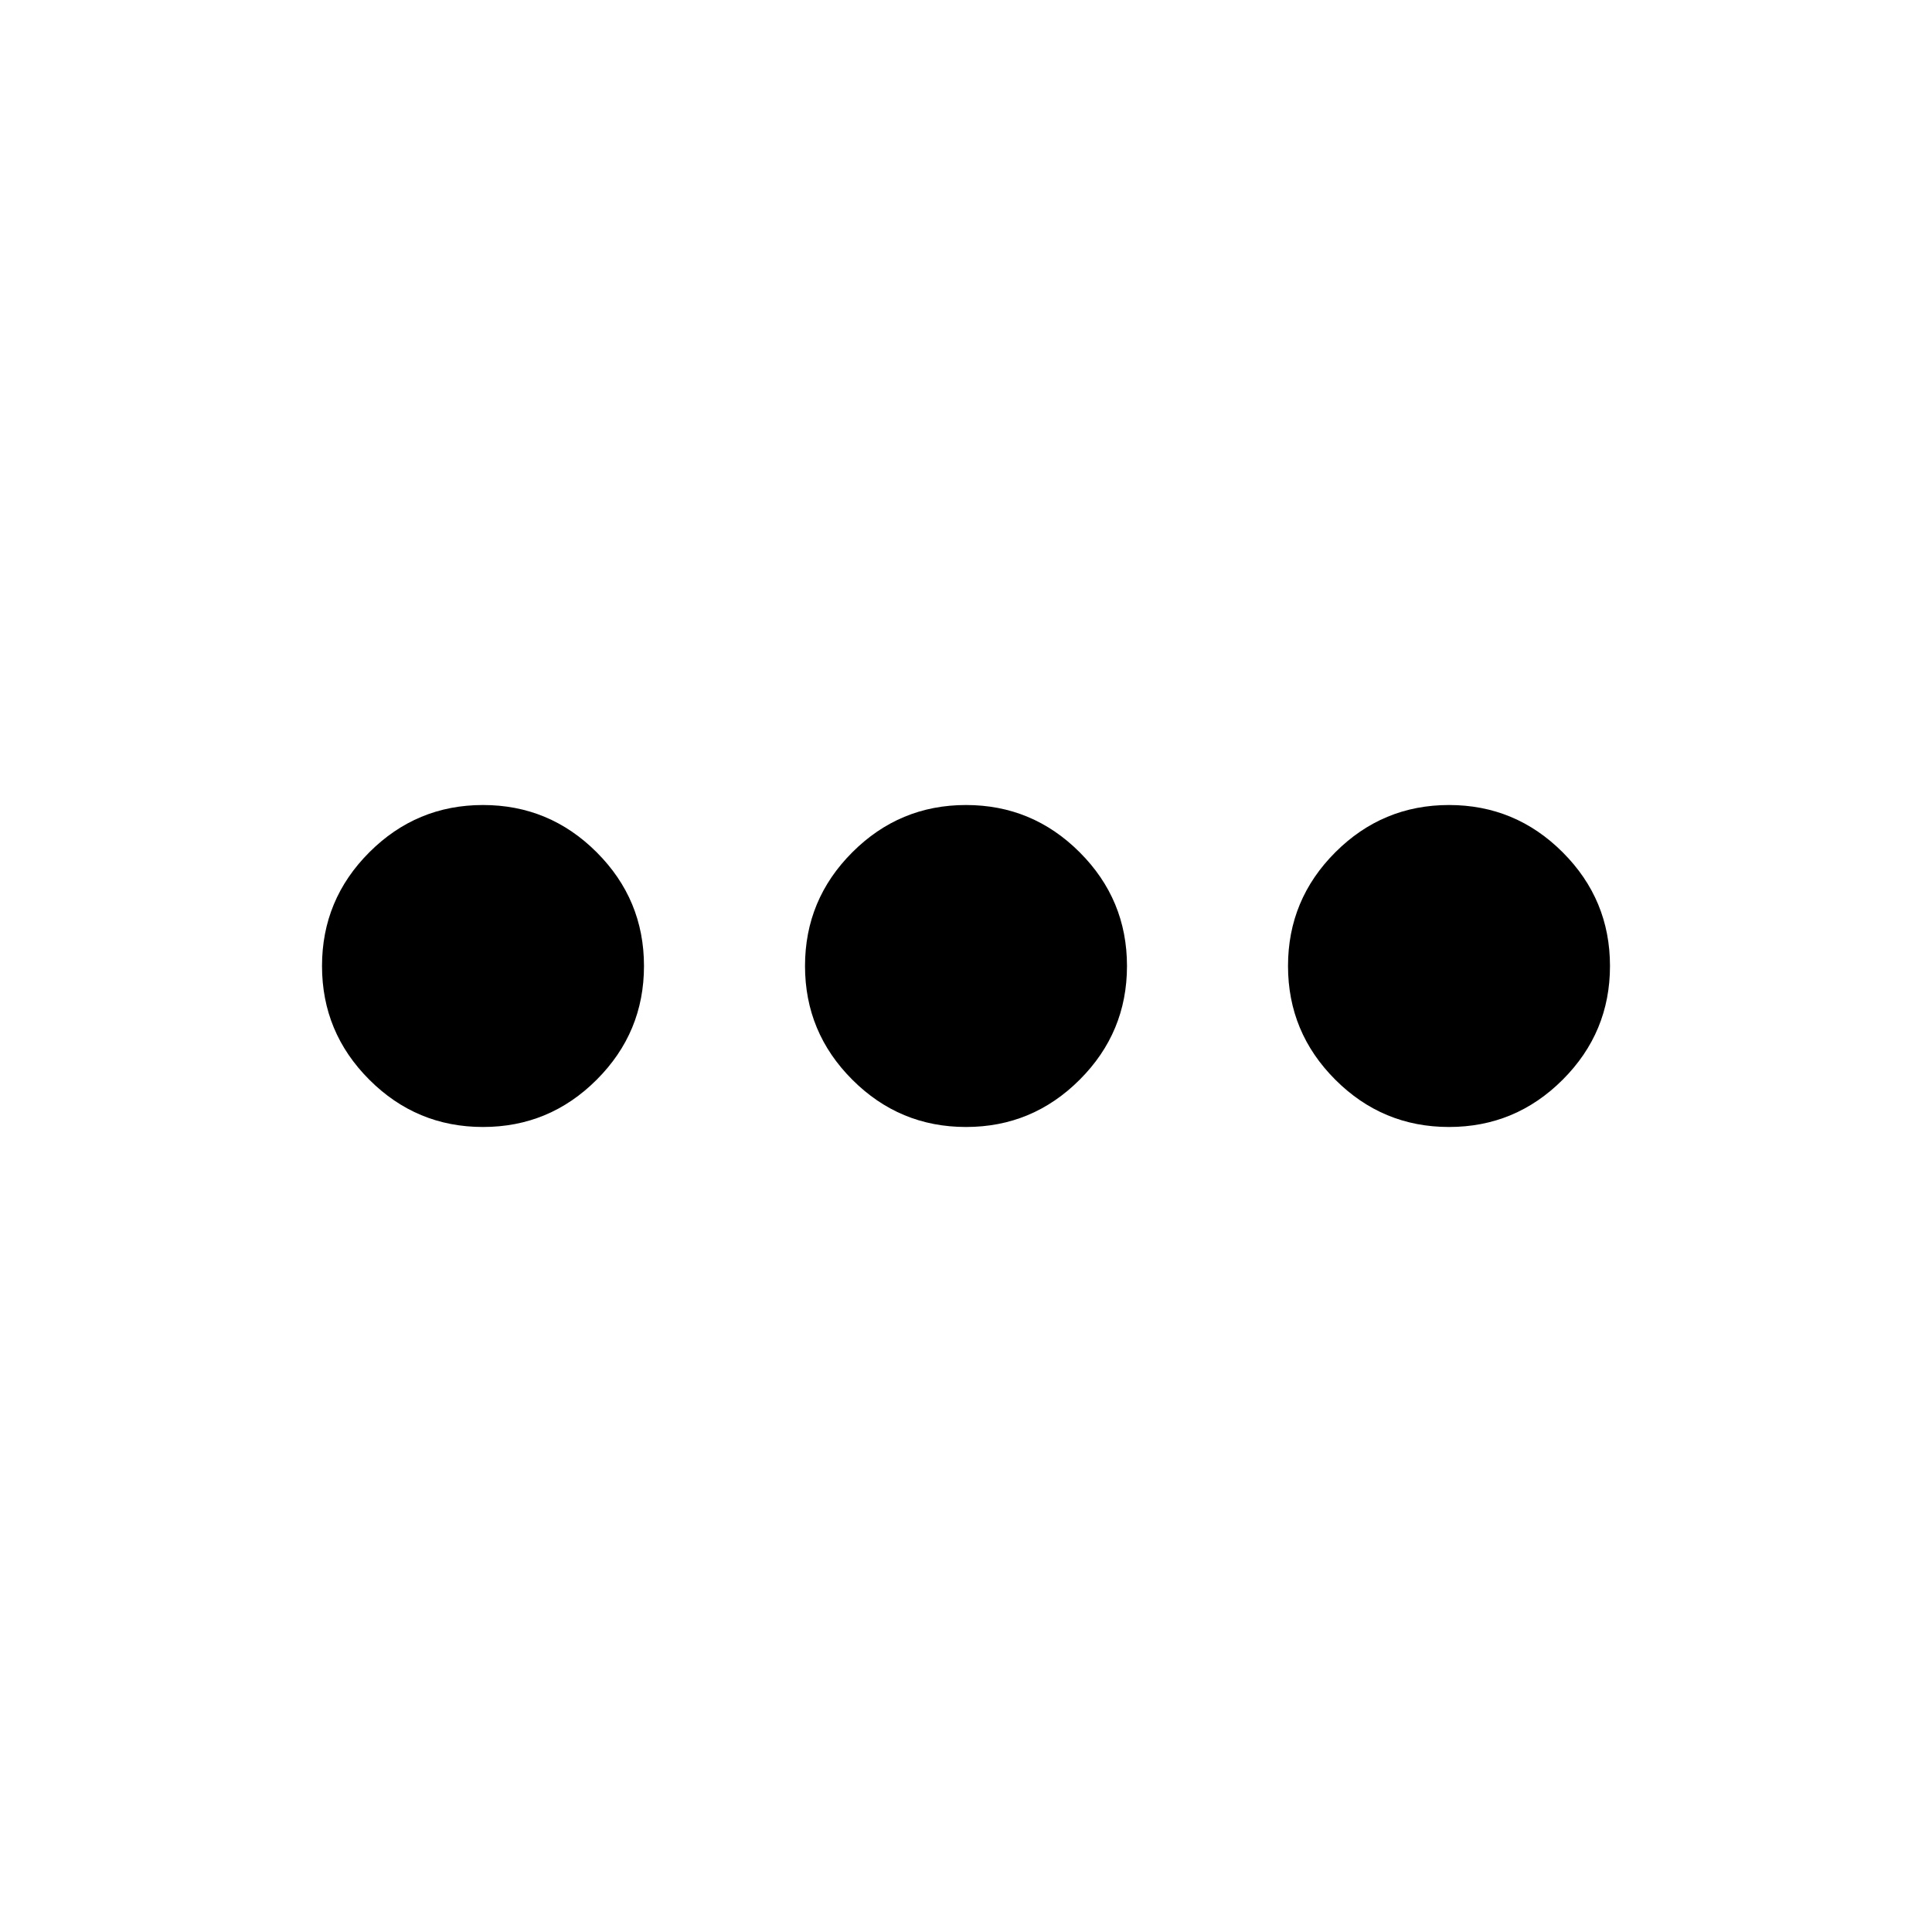
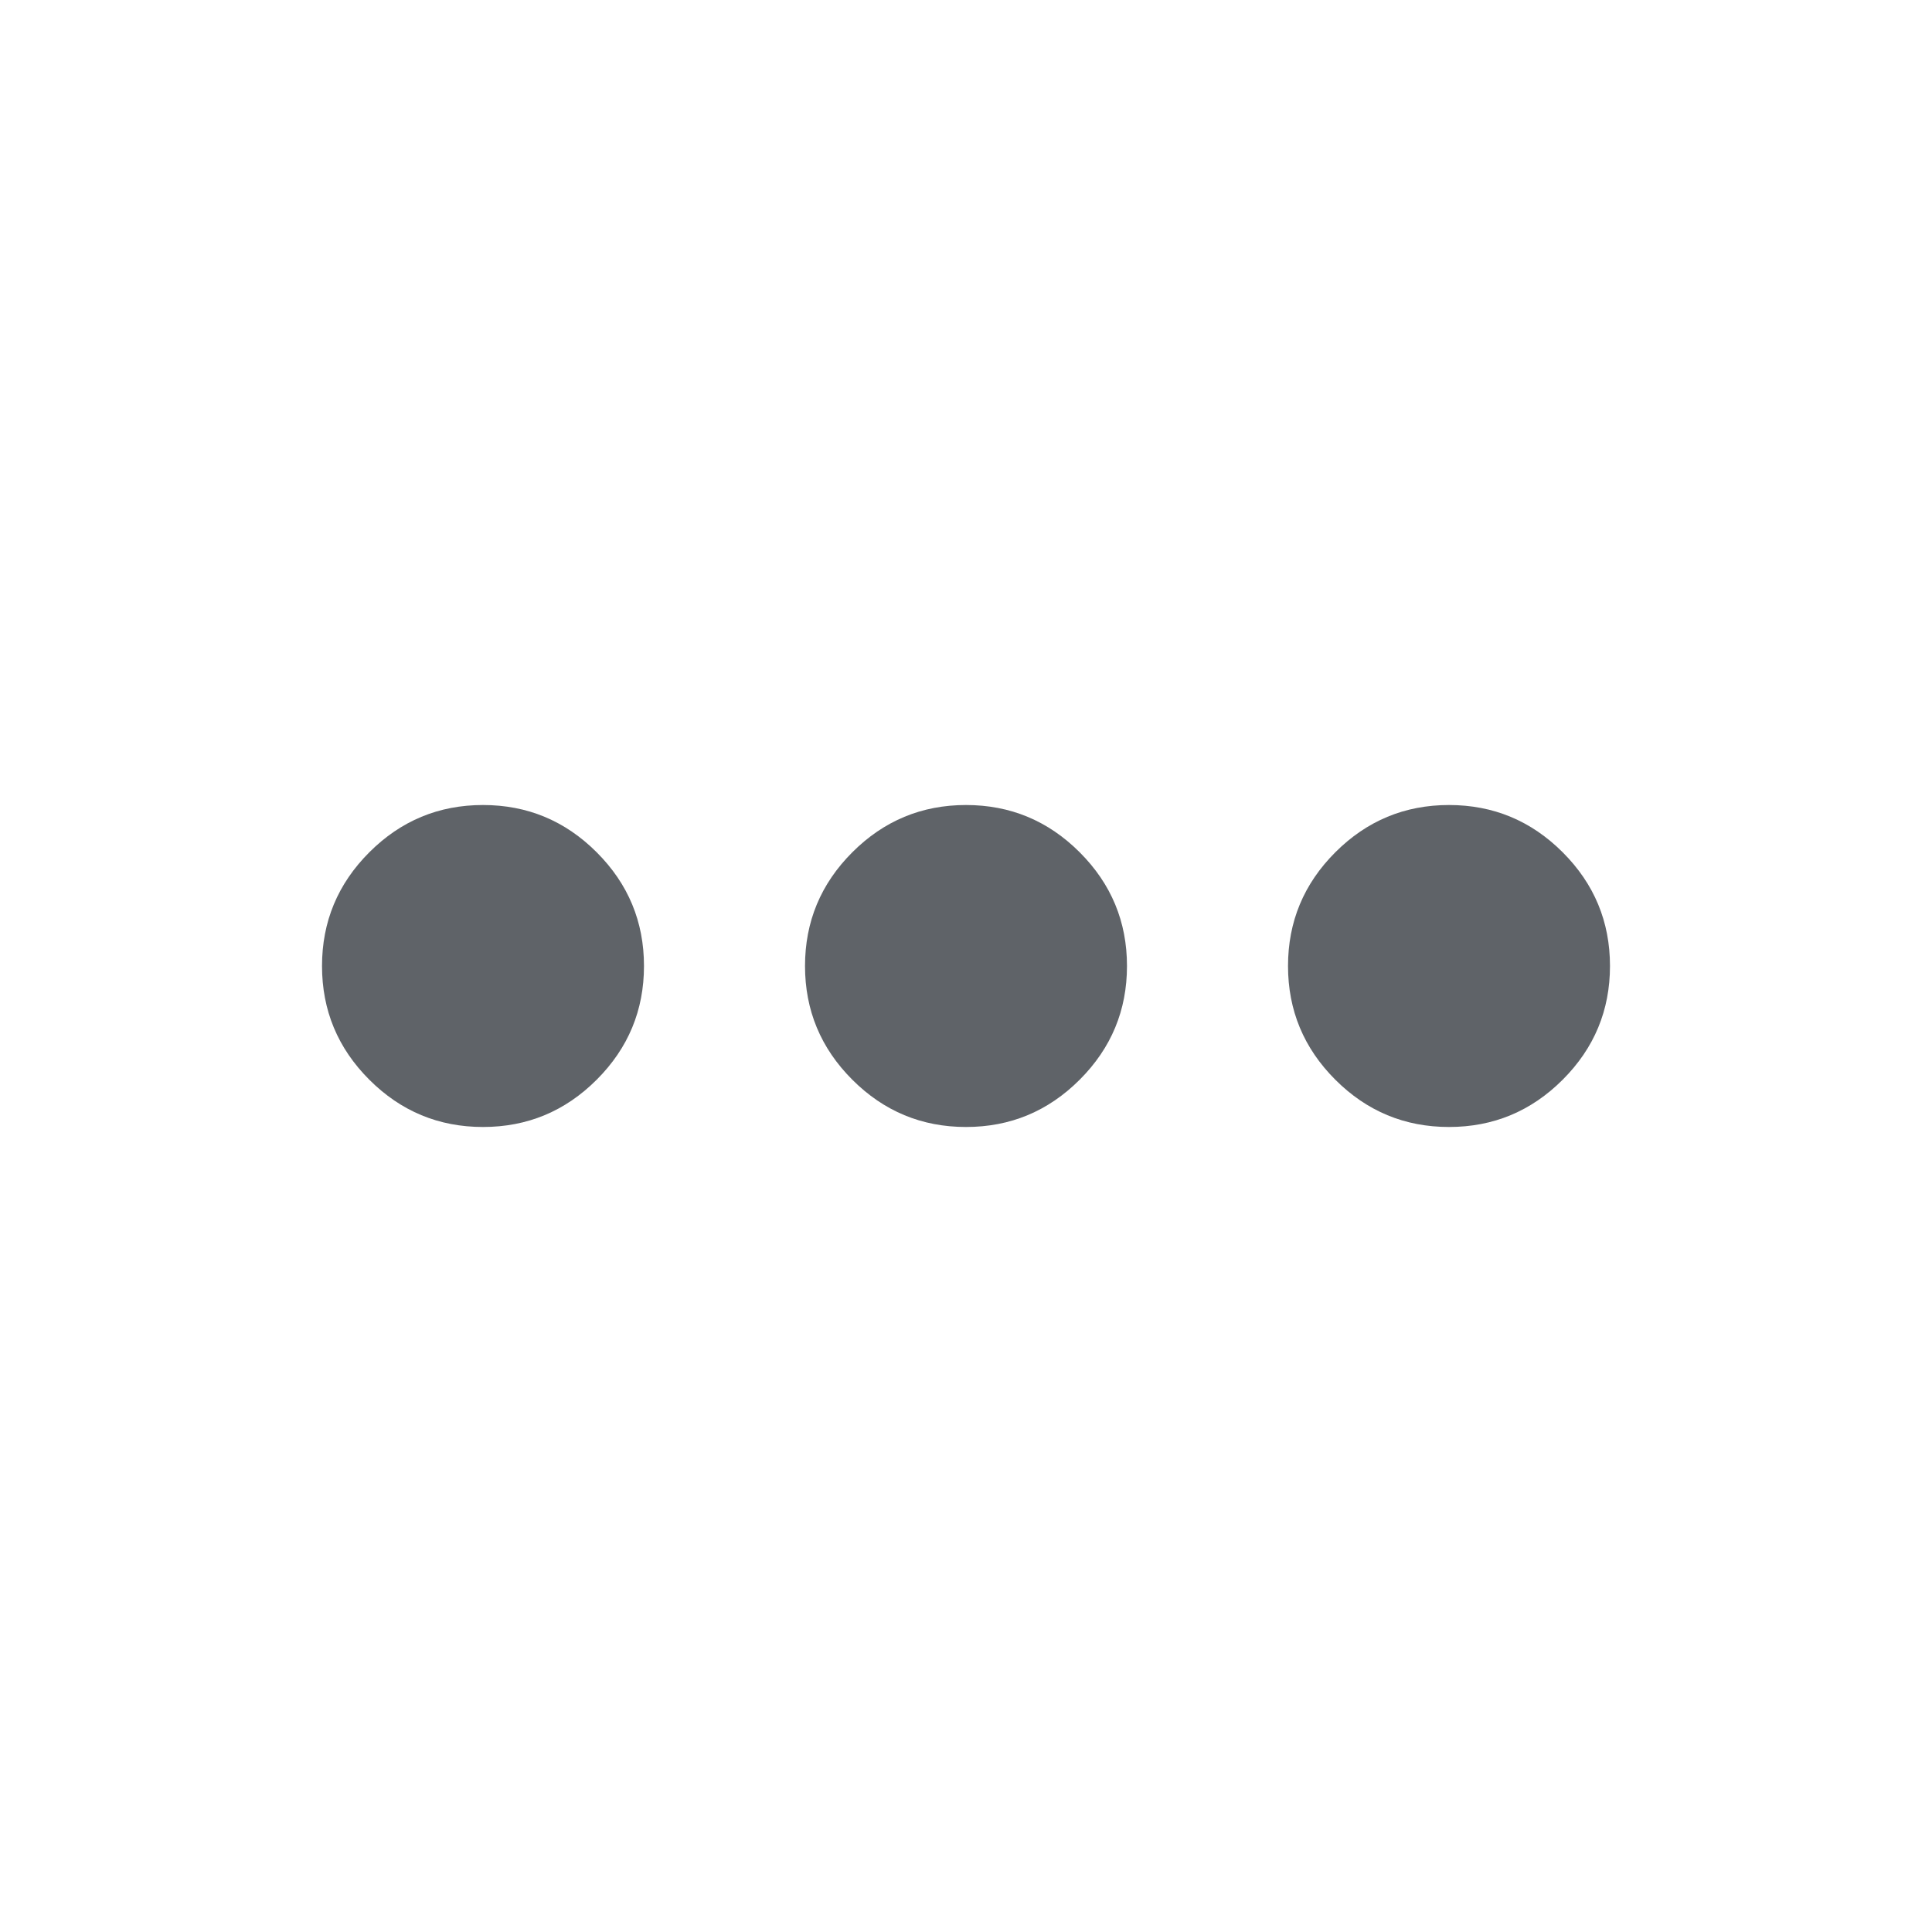
<svg xmlns="http://www.w3.org/2000/svg" width="40" height="40" viewBox="0 0 40 40" fill="none">
-   <mask id="mask0_29_125" style="mask-type:alpha" maskUnits="userSpaceOnUse" x="0" y="0" width="40" height="40">
-     <rect width="40" height="40" fill="#000" />
+   <mask id="mask0_48_4072" style="mask-type:alpha" maskUnits="userSpaceOnUse" x="0" y="0" width="40" height="40">
+     <rect width="40" height="40" fill="#D9D9D9" />
  </mask>
-   <g mask="url(#mask0_29_125)">
-     <path d="M10 23.333C9.083 23.333 8.299 23.007 7.646 22.354C6.993 21.701 6.667 20.917 6.667 20C6.667 19.083 6.993 18.299 7.646 17.646C8.299 16.993 9.083 16.667 10 16.667C10.917 16.667 11.701 16.993 12.354 17.646C13.007 18.299 13.333 19.083 13.333 20C13.333 20.917 13.007 21.701 12.354 22.354C11.701 23.007 10.917 23.333 10 23.333ZM20 23.333C19.083 23.333 18.299 23.007 17.646 22.354C16.993 21.701 16.667 20.917 16.667 20C16.667 19.083 16.993 18.299 17.646 17.646C18.299 16.993 19.083 16.667 20 16.667C20.917 16.667 21.701 16.993 22.354 17.646C23.007 18.299 23.333 19.083 23.333 20C23.333 20.917 23.007 21.701 22.354 22.354C21.701 23.007 20.917 23.333 20 23.333ZM30 23.333C29.083 23.333 28.299 23.007 27.646 22.354C26.993 21.701 26.667 20.917 26.667 20C26.667 19.083 26.993 18.299 27.646 17.646C28.299 16.993 29.083 16.667 30 16.667C30.917 16.667 31.701 16.993 32.354 17.646C33.007 18.299 33.333 19.083 33.333 20C33.333 20.917 33.007 21.701 32.354 22.354C31.701 23.007 30.917 23.333 30 23.333Z" fill="#000" />
+   <g mask="url(#mask0_48_4072)">
+     <path d="M10 23.333C9.083 23.333 8.299 23.007 7.646 22.354C6.993 21.701 6.667 20.917 6.667 20C6.667 19.083 6.993 18.299 7.646 17.646C8.299 16.993 9.083 16.667 10 16.667C10.917 16.667 11.701 16.993 12.354 17.646C13.007 18.299 13.333 19.083 13.333 20C13.333 20.917 13.007 21.701 12.354 22.354C11.701 23.007 10.917 23.333 10 23.333ZM20 23.333C19.083 23.333 18.299 23.007 17.646 22.354C16.993 21.701 16.667 20.917 16.667 20C16.667 19.083 16.993 18.299 17.646 17.646C18.299 16.993 19.083 16.667 20 16.667C20.917 16.667 21.701 16.993 22.354 17.646C23.007 18.299 23.333 19.083 23.333 20C23.333 20.917 23.007 21.701 22.354 22.354C21.701 23.007 20.917 23.333 20 23.333ZM30 23.333C29.083 23.333 28.299 23.007 27.646 22.354C26.993 21.701 26.667 20.917 26.667 20C26.667 19.083 26.993 18.299 27.646 17.646C28.299 16.993 29.083 16.667 30 16.667C30.917 16.667 31.701 16.993 32.354 17.646C33.007 18.299 33.333 19.083 33.333 20C33.333 20.917 33.007 21.701 32.354 22.354C31.701 23.007 30.917 23.333 30 23.333Z" fill="#5F6368" />
  </g>
</svg>
